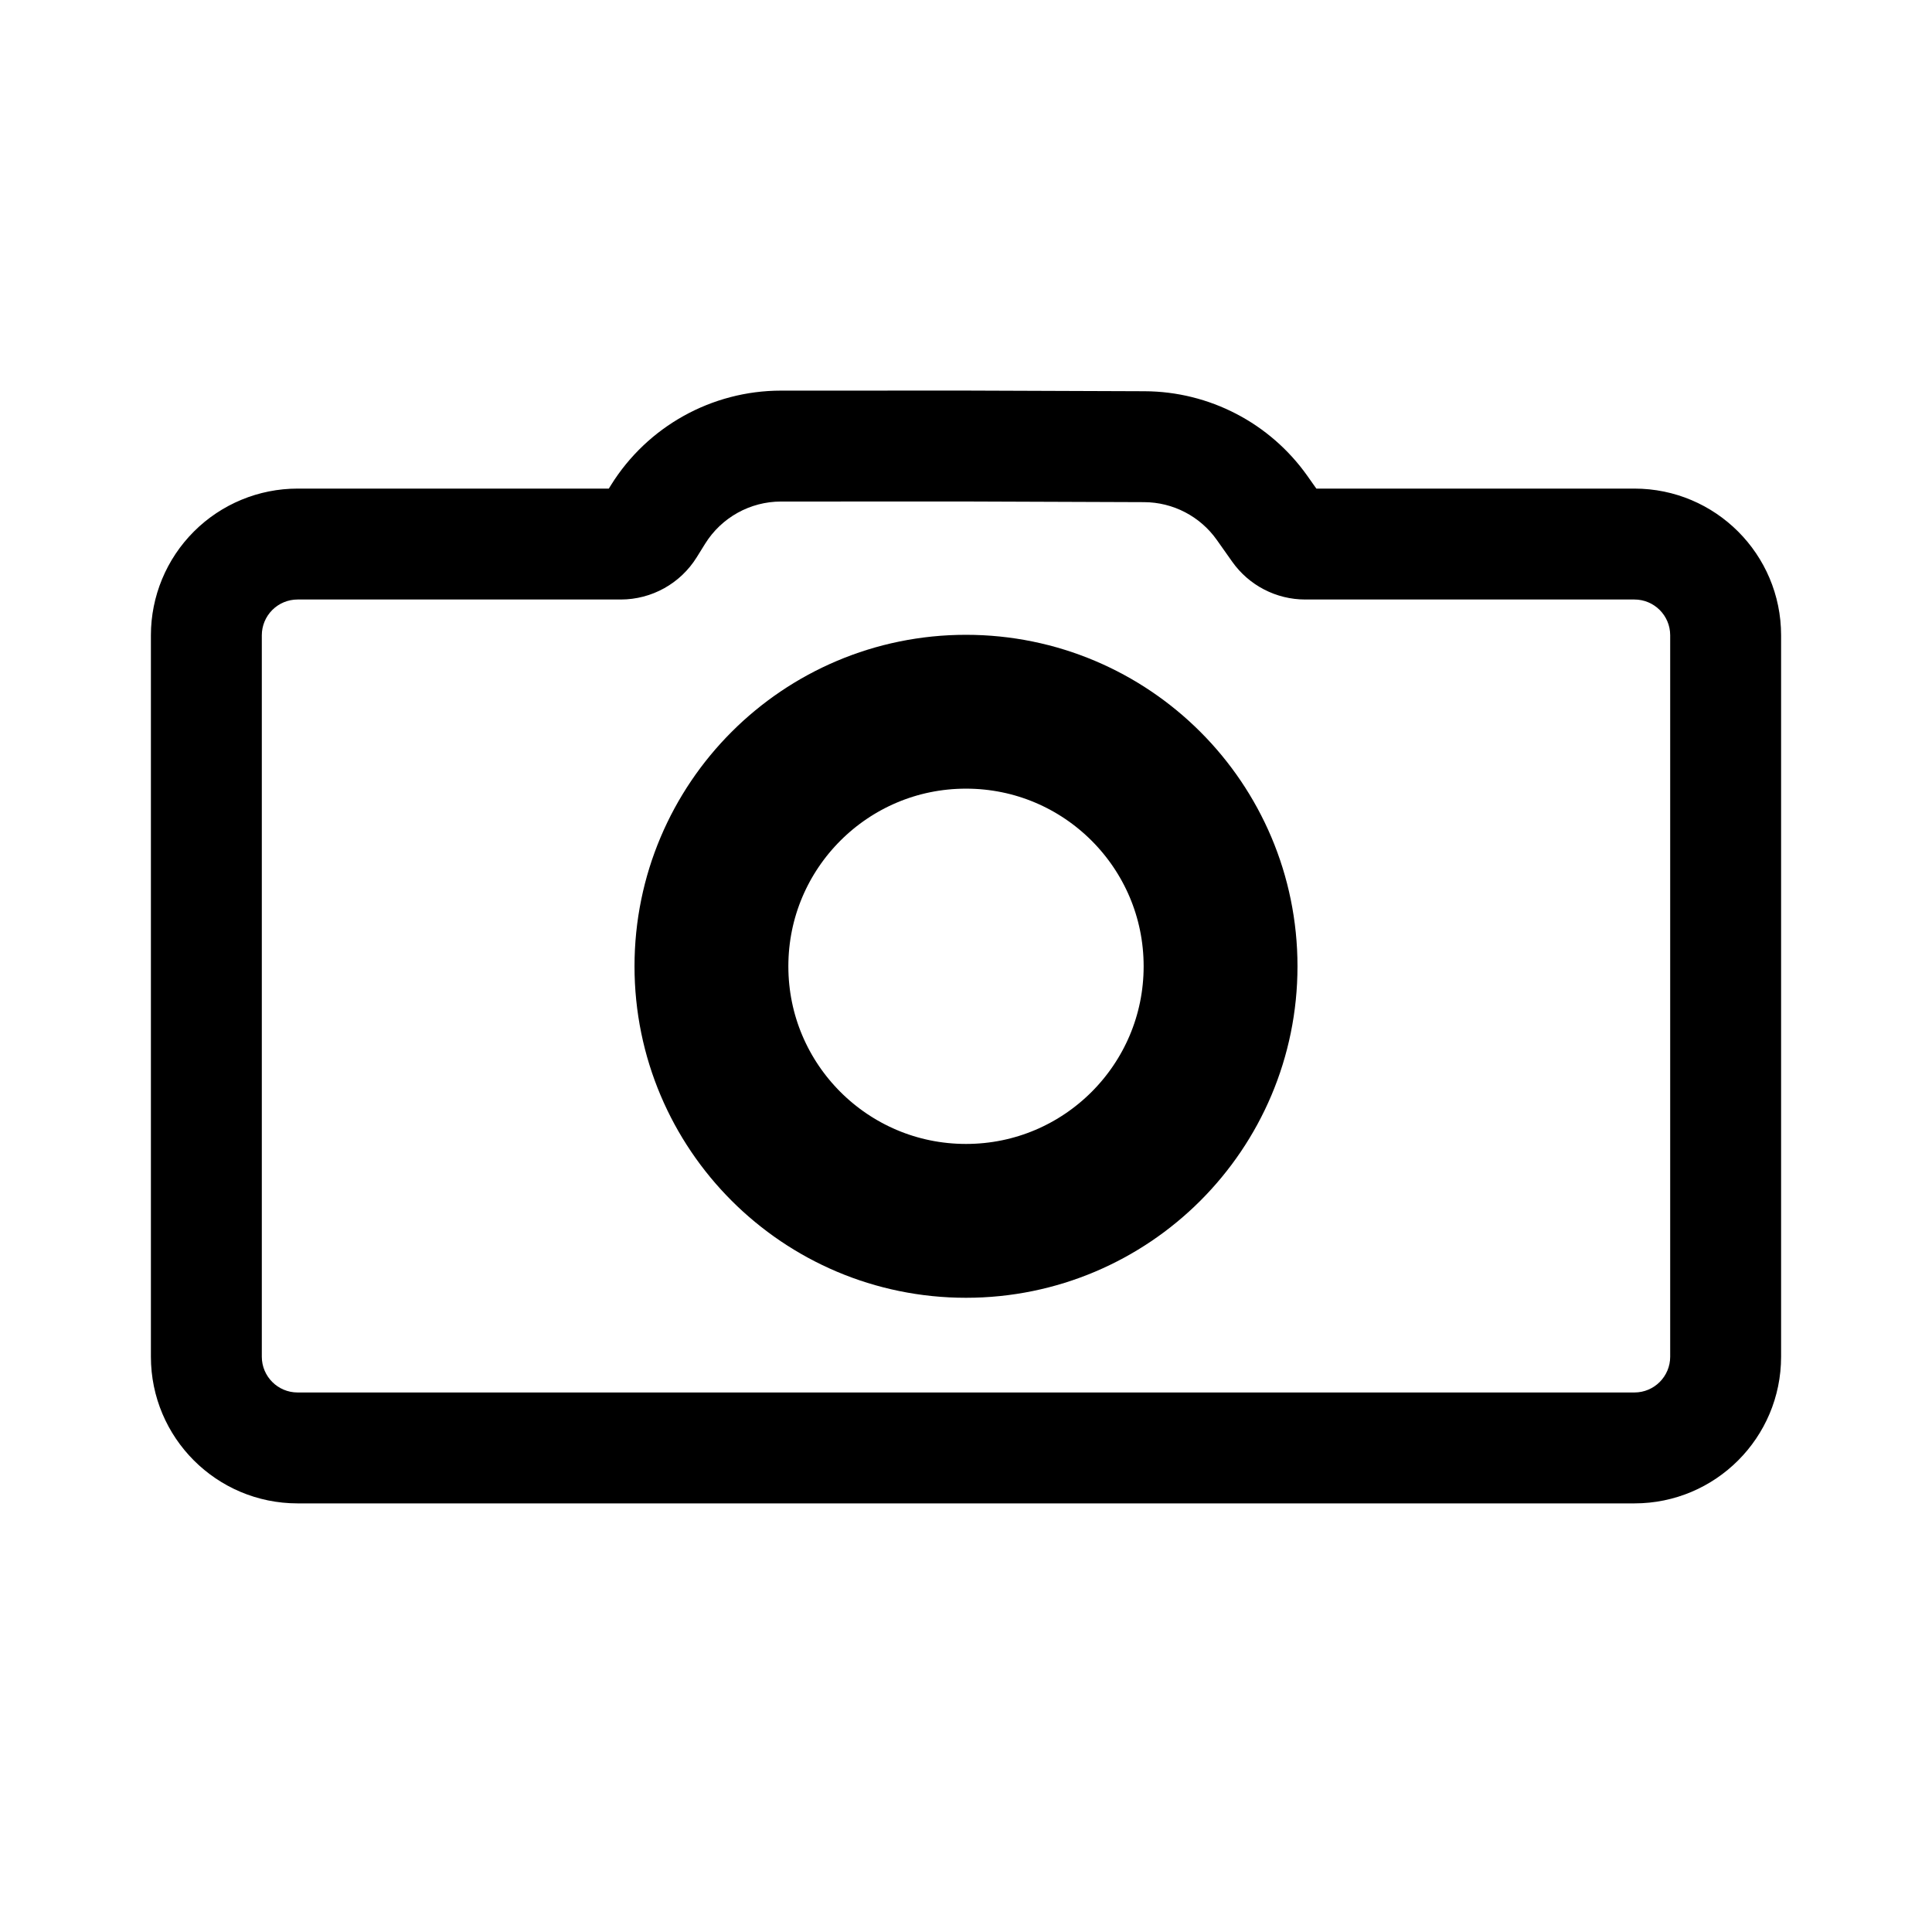
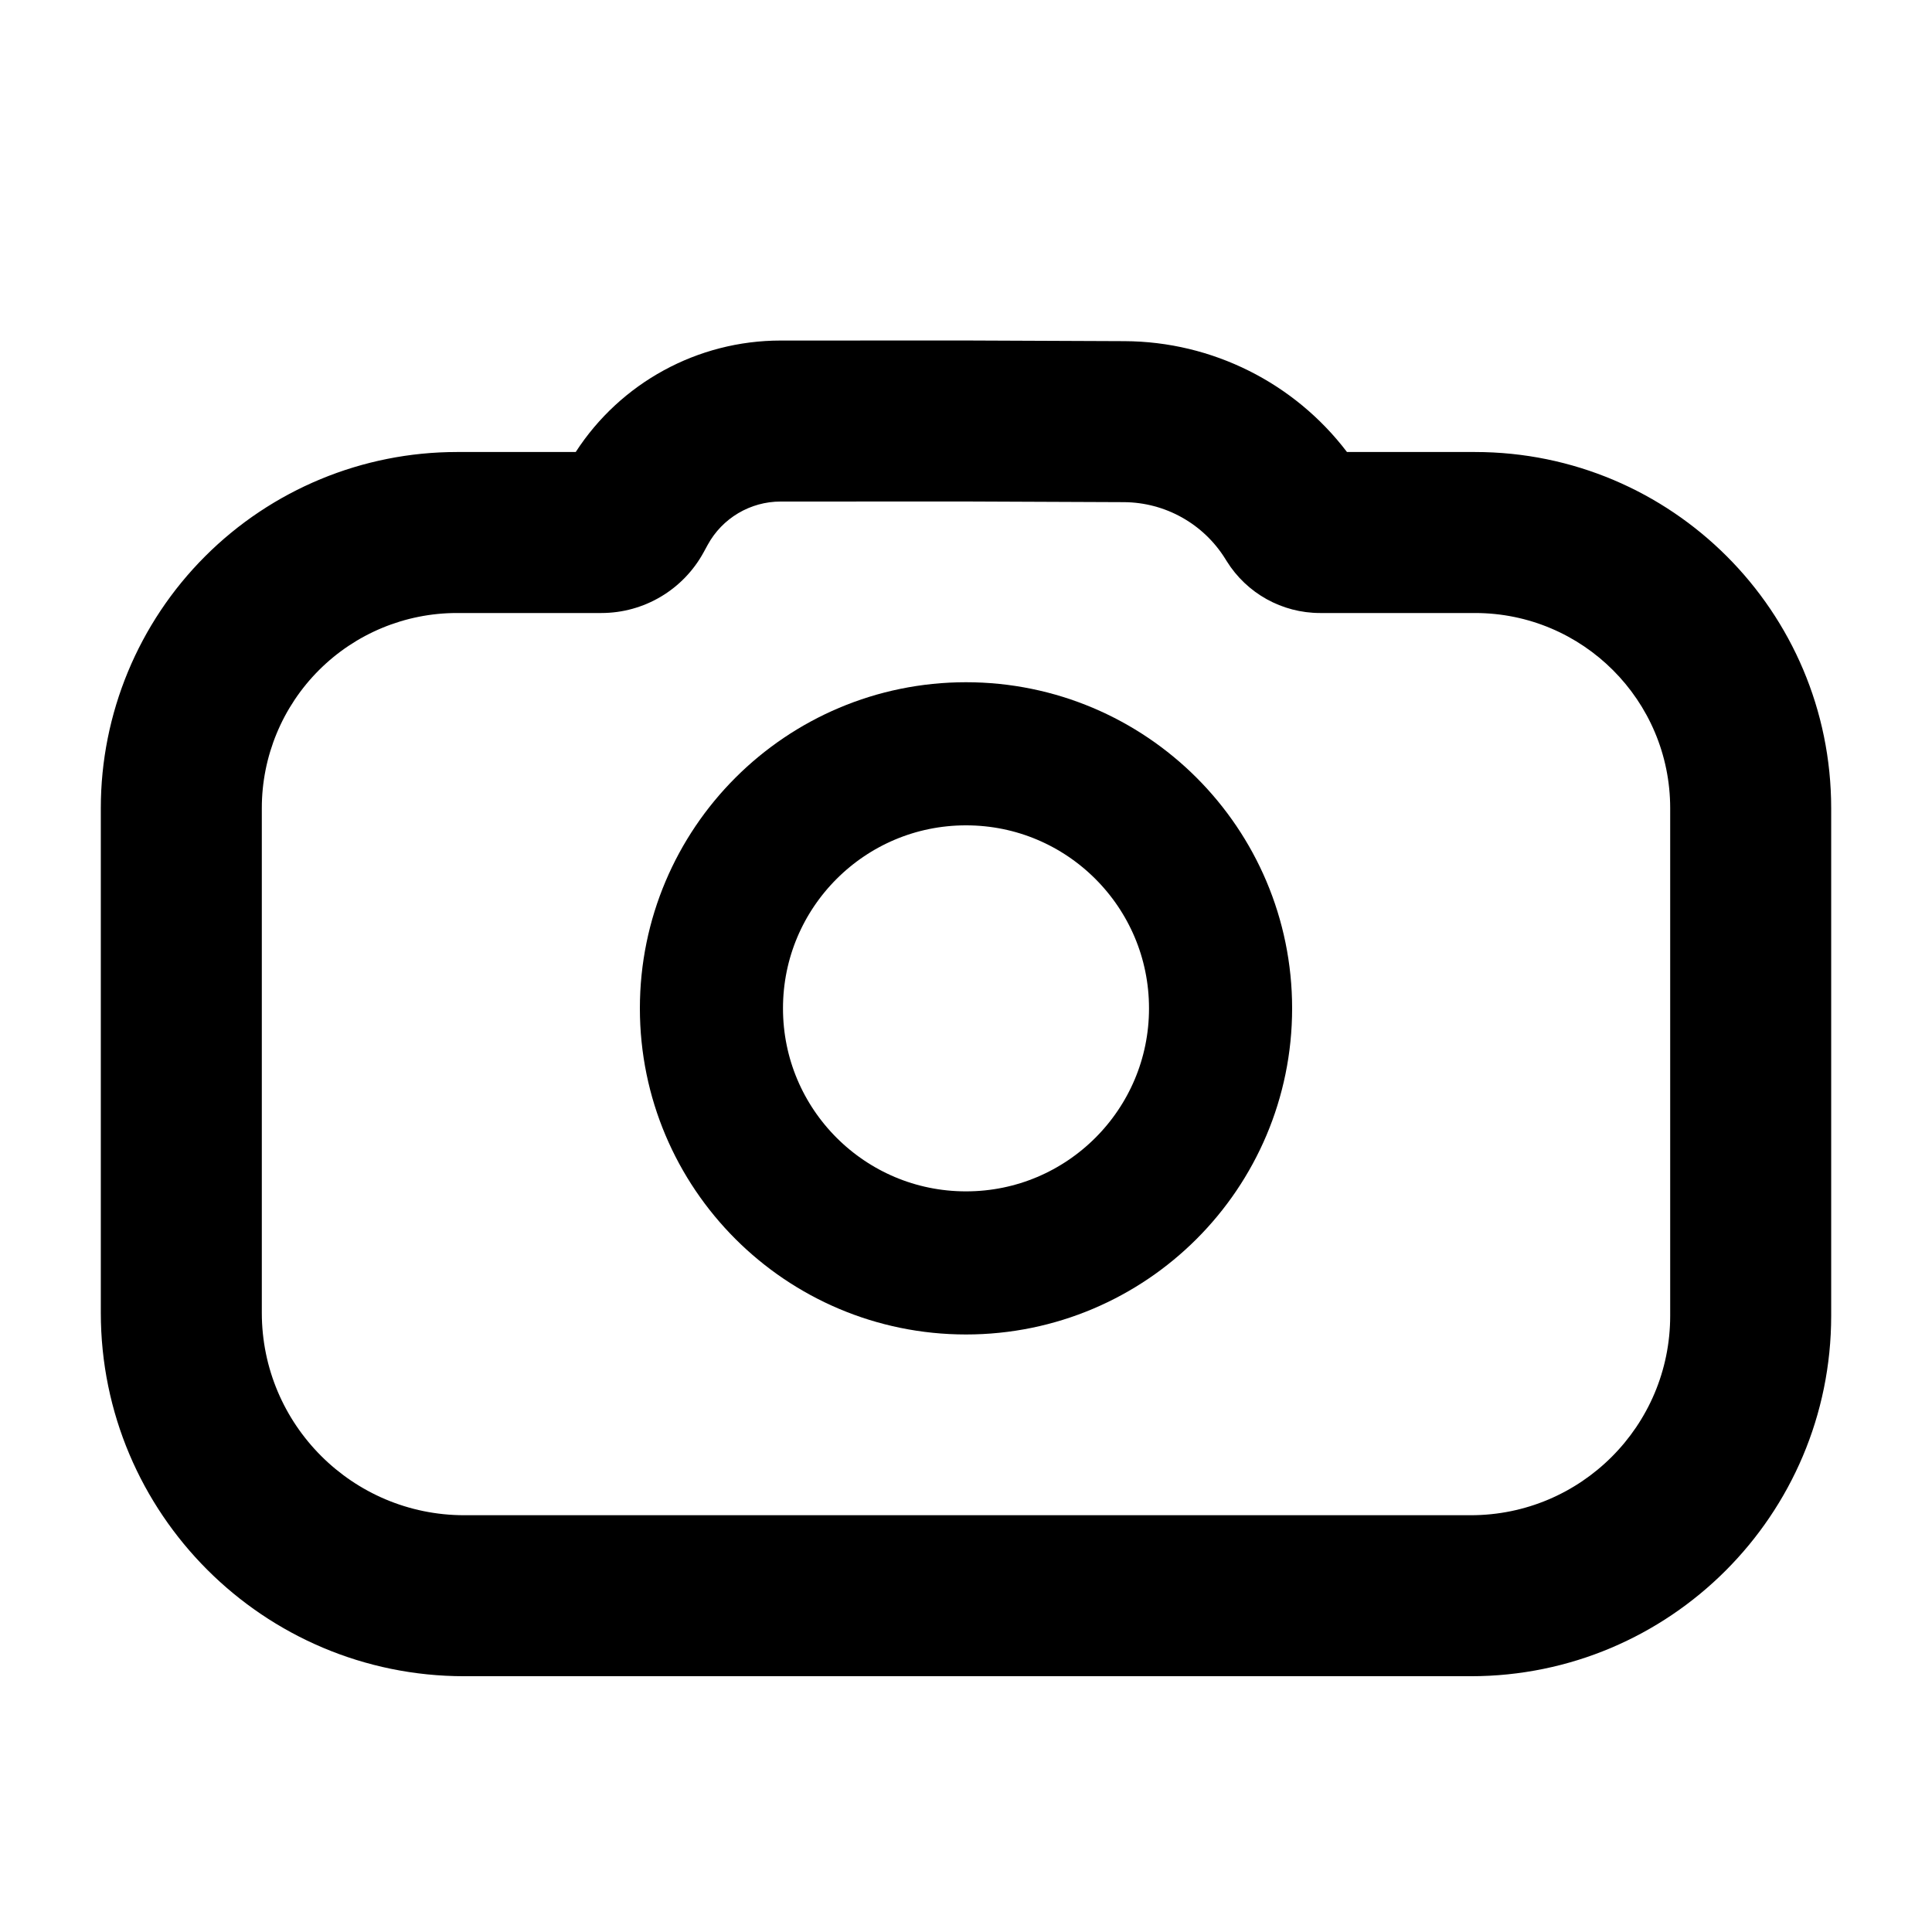
<svg xmlns="http://www.w3.org/2000/svg" width="100%" height="100%" viewBox="0 0 1080 1080" version="1.1" xml:space="preserve" style="fill-rule:evenodd;clip-rule:evenodd;stroke-linecap:round;stroke-linejoin:round;stroke-miterlimit:3;">
  <g>
-     <g transform="matrix(0.917476,0,0,0.881264,46.1735,72.0798)">
-       <path d="M320.616,228.136L321.869,226.035C344.134,188.707 383.34,166.001 425.546,165.99L538.229,165.963C538.317,165.963 538.405,165.963 538.493,165.964L647.025,166.379C686.506,166.53 723.479,186.551 746.266,220.118L751.709,228.136L945.498,228.136C994.858,228.136 1034.87,269.795 1034.87,321.184L1034.87,778.797C1034.87,830.184 994.86,871.841 945.502,871.841L130.991,871.841C81.631,871.841 41.616,830.182 41.616,778.793L41.616,321.184C41.616,296.506 51.032,272.839 67.793,255.389C84.555,237.939 107.288,228.136 130.992,228.136L320.616,228.136ZM967.297,321.184C967.297,308.65 957.537,298.49 945.498,298.49L744.937,298.49C727.24,298.49 710.645,289.544 700.432,274.498L691.08,260.723C680.908,245.737 664.402,236.799 646.776,236.732L538.245,236.317L425.562,236.344C406.72,236.348 389.217,246.485 379.277,263.15L374.187,271.684C364.244,288.352 346.736,298.49 327.89,298.49L130.991,298.49C125.21,298.49 119.665,300.881 115.577,305.137C111.489,309.393 109.193,315.165 109.193,321.184L109.193,778.793C109.193,791.327 118.952,801.488 130.991,801.488L945.502,801.488C957.539,801.488 967.297,791.329 967.297,778.797L967.297,321.184Z" />
+     <g transform="matrix(0.917476,0,0,1.00267,46.1735,43.3904)">
+       <path d="M300.456,208.729C327.715,170.185 374.618,146.596 425.292,146.583L538.219,146.556C538.364,146.556 538.509,146.556 538.655,146.557L634.811,146.925C688.331,147.13 738.33,170.192 770.365,208.729L848.358,208.729C968.222,208.729 1065.39,297.642 1065.39,407.323L1065.39,690.299C1065.39,801.28 967.07,891.248 845.783,891.248L232.561,891.248C110.25,891.248 11.097,800.52 11.097,688.601L11.097,407.262C11.097,354.608 33.956,304.11 74.646,266.878C115.335,229.646 170.522,208.729 228.065,208.729L300.456,208.729ZM967.297,407.323C967.297,347.216 914.046,298.49 848.358,298.49L753.968,298.49C730.805,298.49 709.285,287.54 697.063,269.535L696.22,268.294C682.934,248.723 659.58,236.781 634.401,236.685L538.245,236.317L425.318,236.344C406.788,236.348 389.739,245.609 380.862,260.493L378.371,264.668C365.935,285.518 342.048,298.49 316.089,298.49L228.065,298.49C196.538,298.49 166.302,309.949 144.009,330.348C121.717,350.747 109.193,378.414 109.193,407.262L109.193,688.601C109.193,750.946 164.427,801.488 232.561,801.488L845.783,801.488C912.893,801.488 967.297,751.707 967.297,690.299L967.297,407.323Z" />
    </g>
-     <g transform="matrix(1,0,0,1,64.5302,-7.4028)">
-       <circle cx="475.47" cy="547.568" r="142.304" style="fill:none;stroke:black;stroke-width:86px;" />
+     <g transform="matrix(1,0,0,1,64.5302,16.1076)">
+       <circle cx="475.47" cy="547.568" r="142.304" style="fill:none;stroke:black;stroke-width:80px;" />
    </g>
  </g>
</svg>
